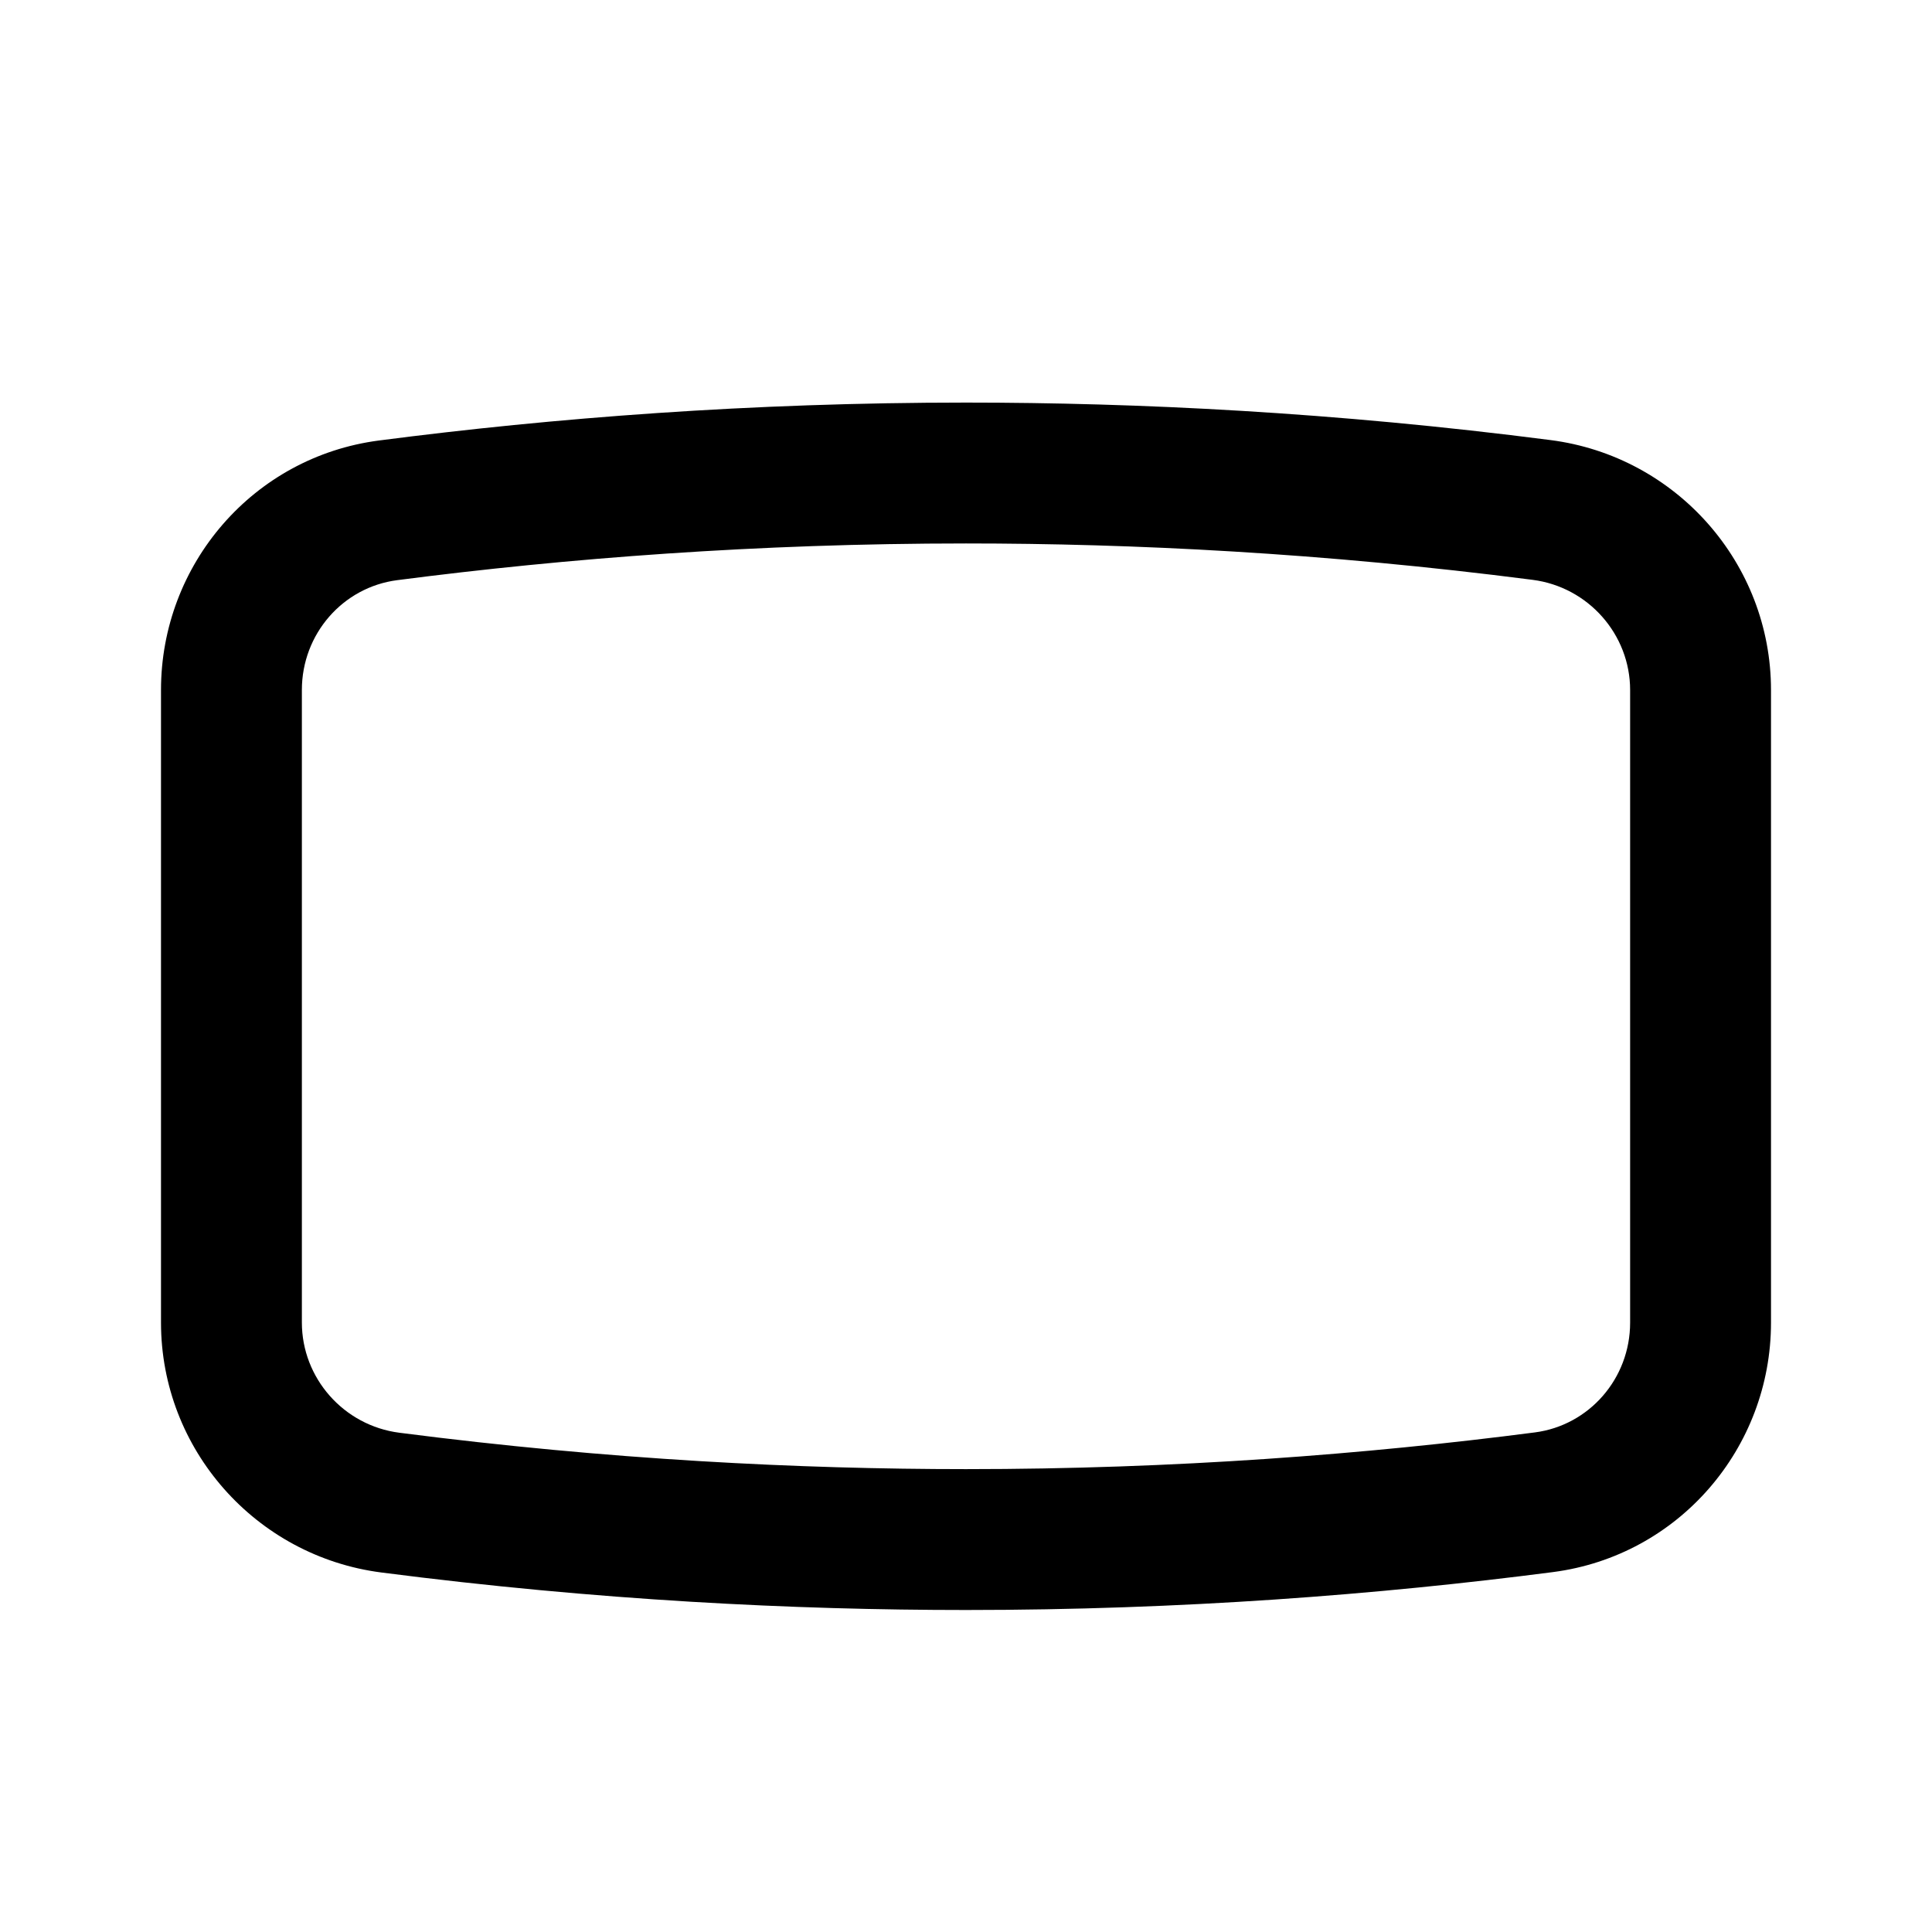
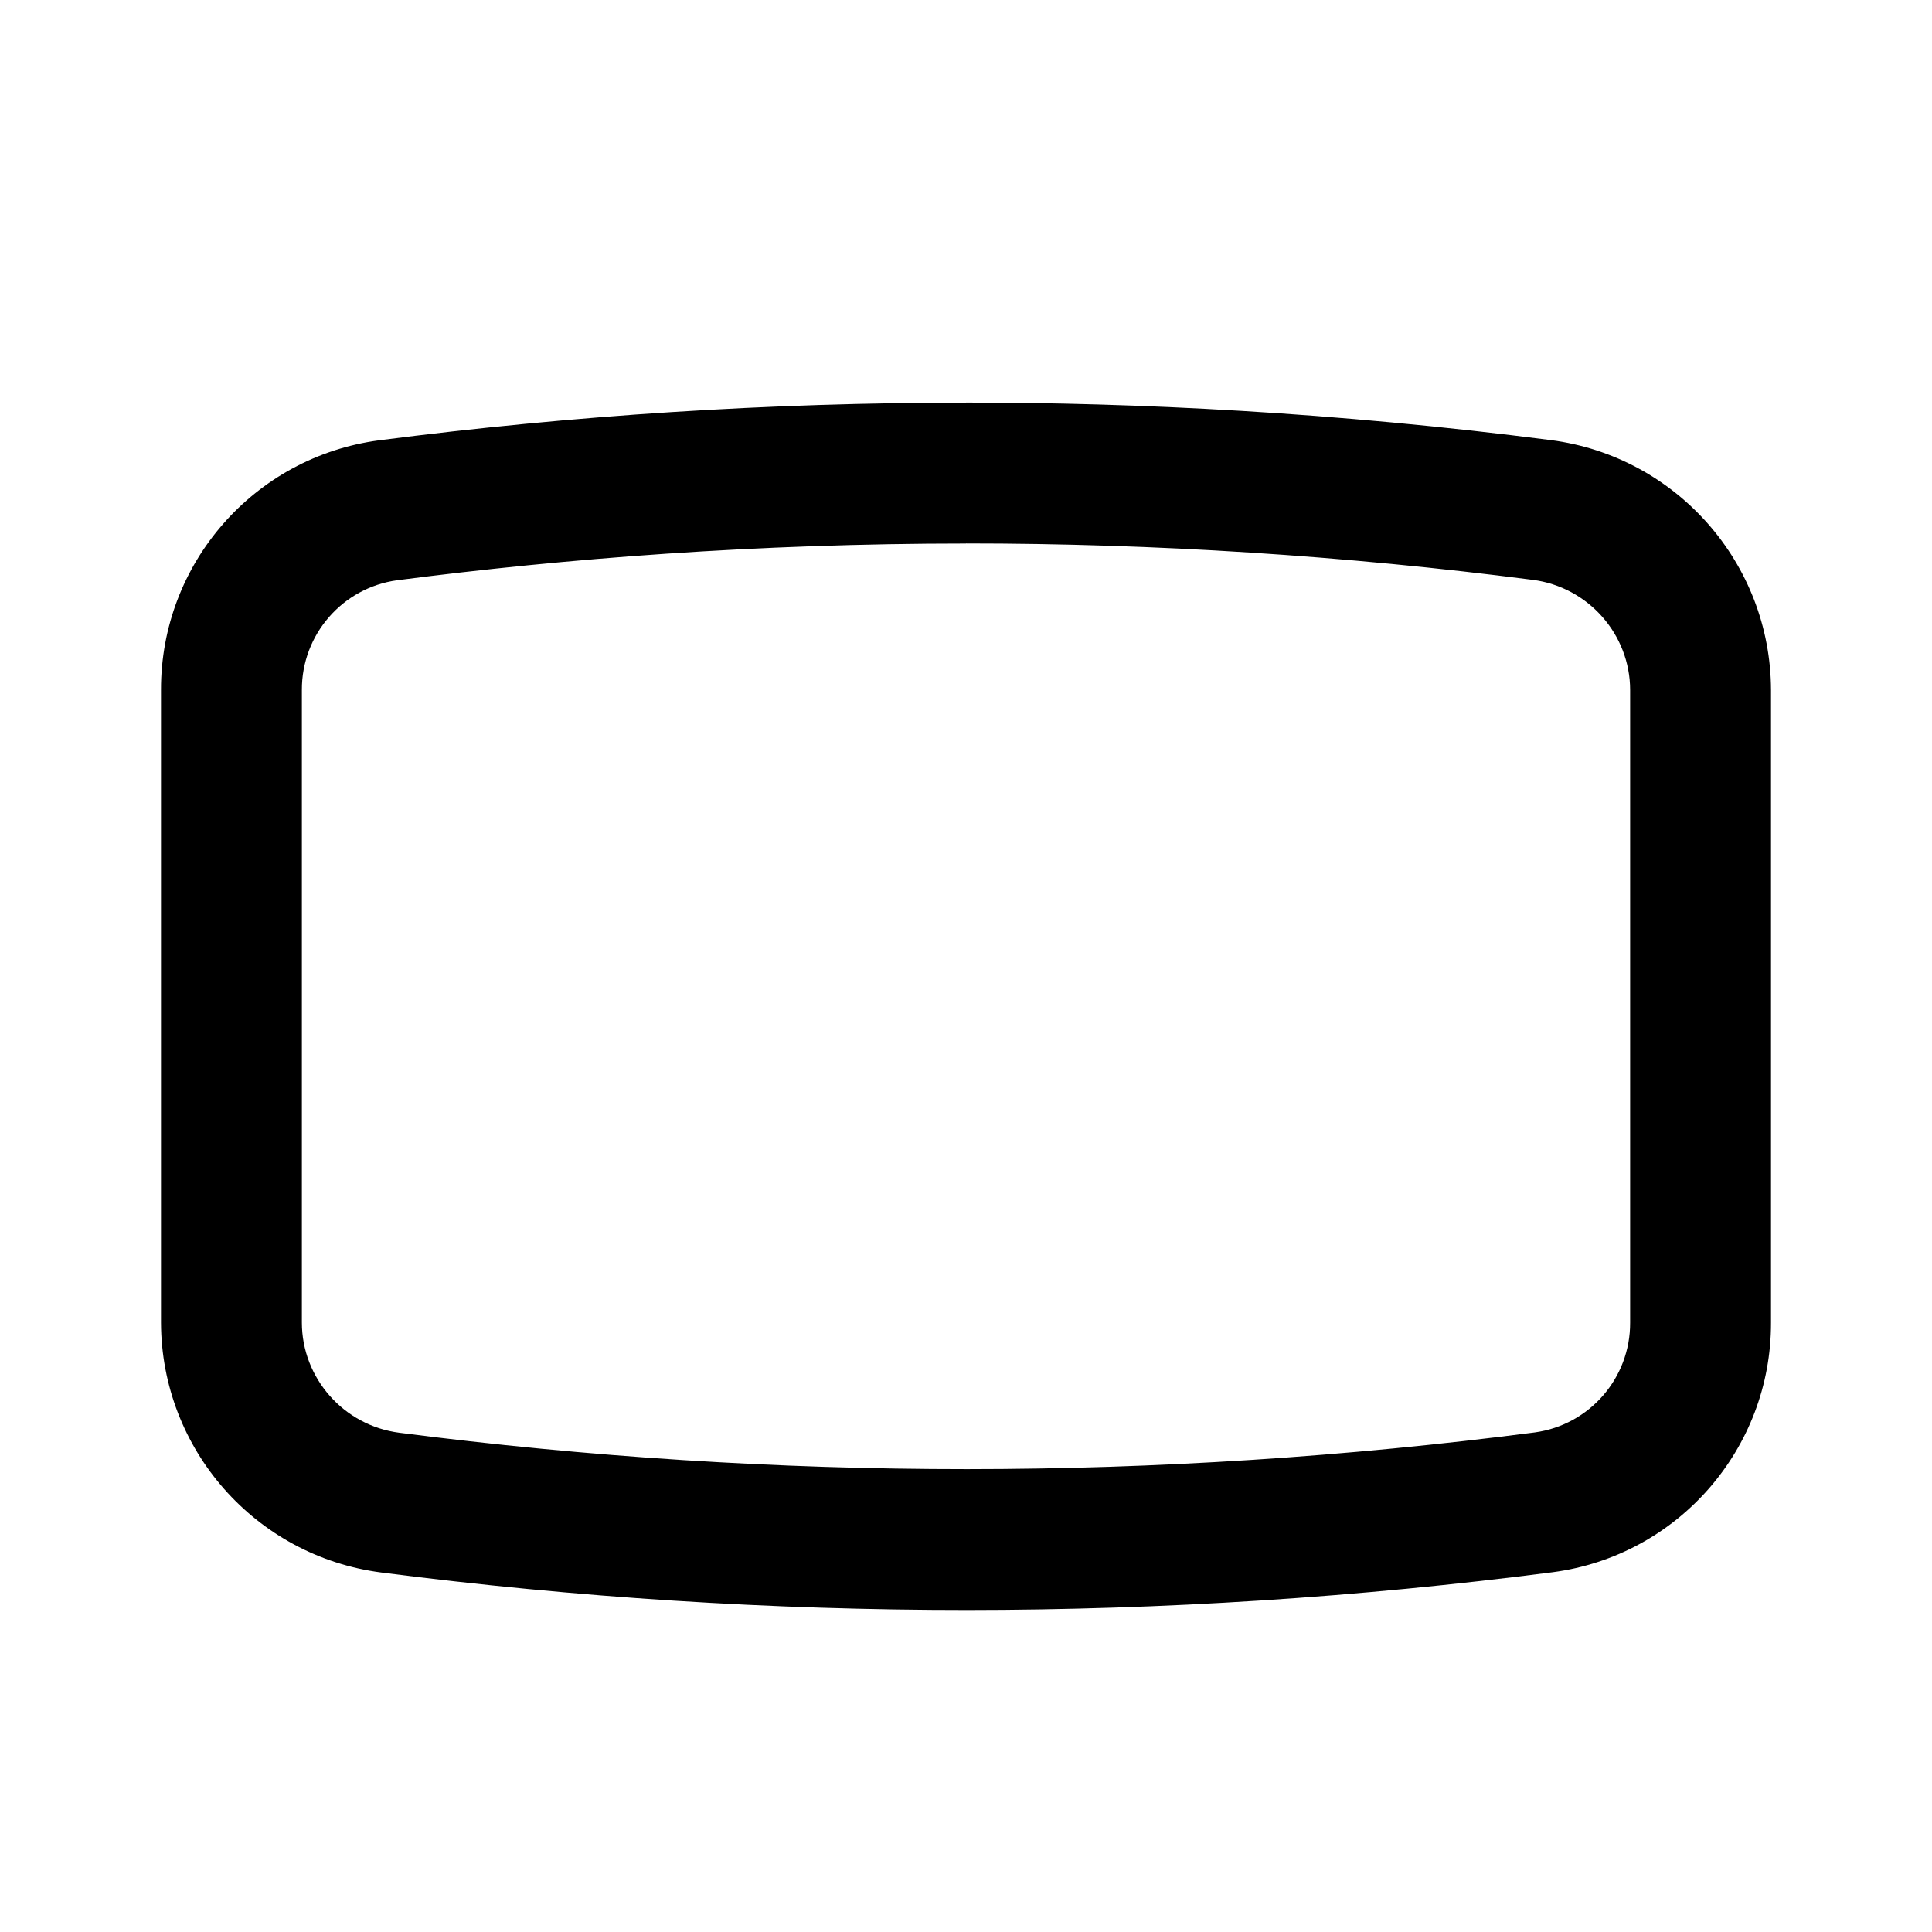
- <svg xmlns="http://www.w3.org/2000/svg" width="24" height="24" viewBox="0 0 24 24" fill="none">
-   <path fill-rule="evenodd" clip-rule="evenodd" d="M12 5.001C14.131 5.001 16.575 5.12 19.263 5.467C20.82 5.668 22 6.995 22 8.572V16.43C22 17.989 20.854 19.326 19.292 19.529C17.126 19.81 14.679 20 12 20C9.869 20 7.425 19.881 4.737 19.534C3.18 19.333 2 18.006 2 16.429V8.571C2 7.012 3.146 5.675 4.708 5.472C6.874 5.191 9.321 5.001 12 5.001ZM12 6.751C9.403 6.751 7.033 6.935 4.934 7.207C4.26 7.294 3.75 7.875 3.75 8.571V16.429C3.75 17.119 4.269 17.709 4.961 17.798C7.566 18.134 9.935 18.25 12 18.25C14.597 18.25 16.967 18.066 19.066 17.794C19.74 17.707 20.25 17.126 20.25 16.43V8.572C20.25 7.882 19.731 7.292 19.039 7.203C16.434 6.867 14.065 6.751 12 6.751Z" fill="black" />
+ <svg xmlns="http://www.w3.org/2000/svg" width="24" height="24" fill="none" viewBox="0 0 24 24">
+   <path fill="#000" fill-rule="evenodd" d="M12 5.001c2.13 0 4.575.12 7.263.466A3.14 3.14 0 0 1 22 8.572v7.858a3.12 3.12 0 0 1-2.708 3.1 56.8 56.8 0 0 1-14.555.004A3.14 3.14 0 0 1 2 16.43V8.57a3.12 3.12 0 0 1 2.708-3.1A57 57 0 0 1 12 5.002m0 1.75c-2.597 0-4.967.184-7.066.456A1.37 1.37 0 0 0 3.75 8.571v7.858c0 .69.519 1.28 1.21 1.369a55 55 0 0 0 14.106-.004 1.37 1.37 0 0 0 1.184-1.364V8.572c0-.69-.519-1.28-1.21-1.369A55 55 0 0 0 12 6.751" clip-rule="evenodd" />
</svg>
